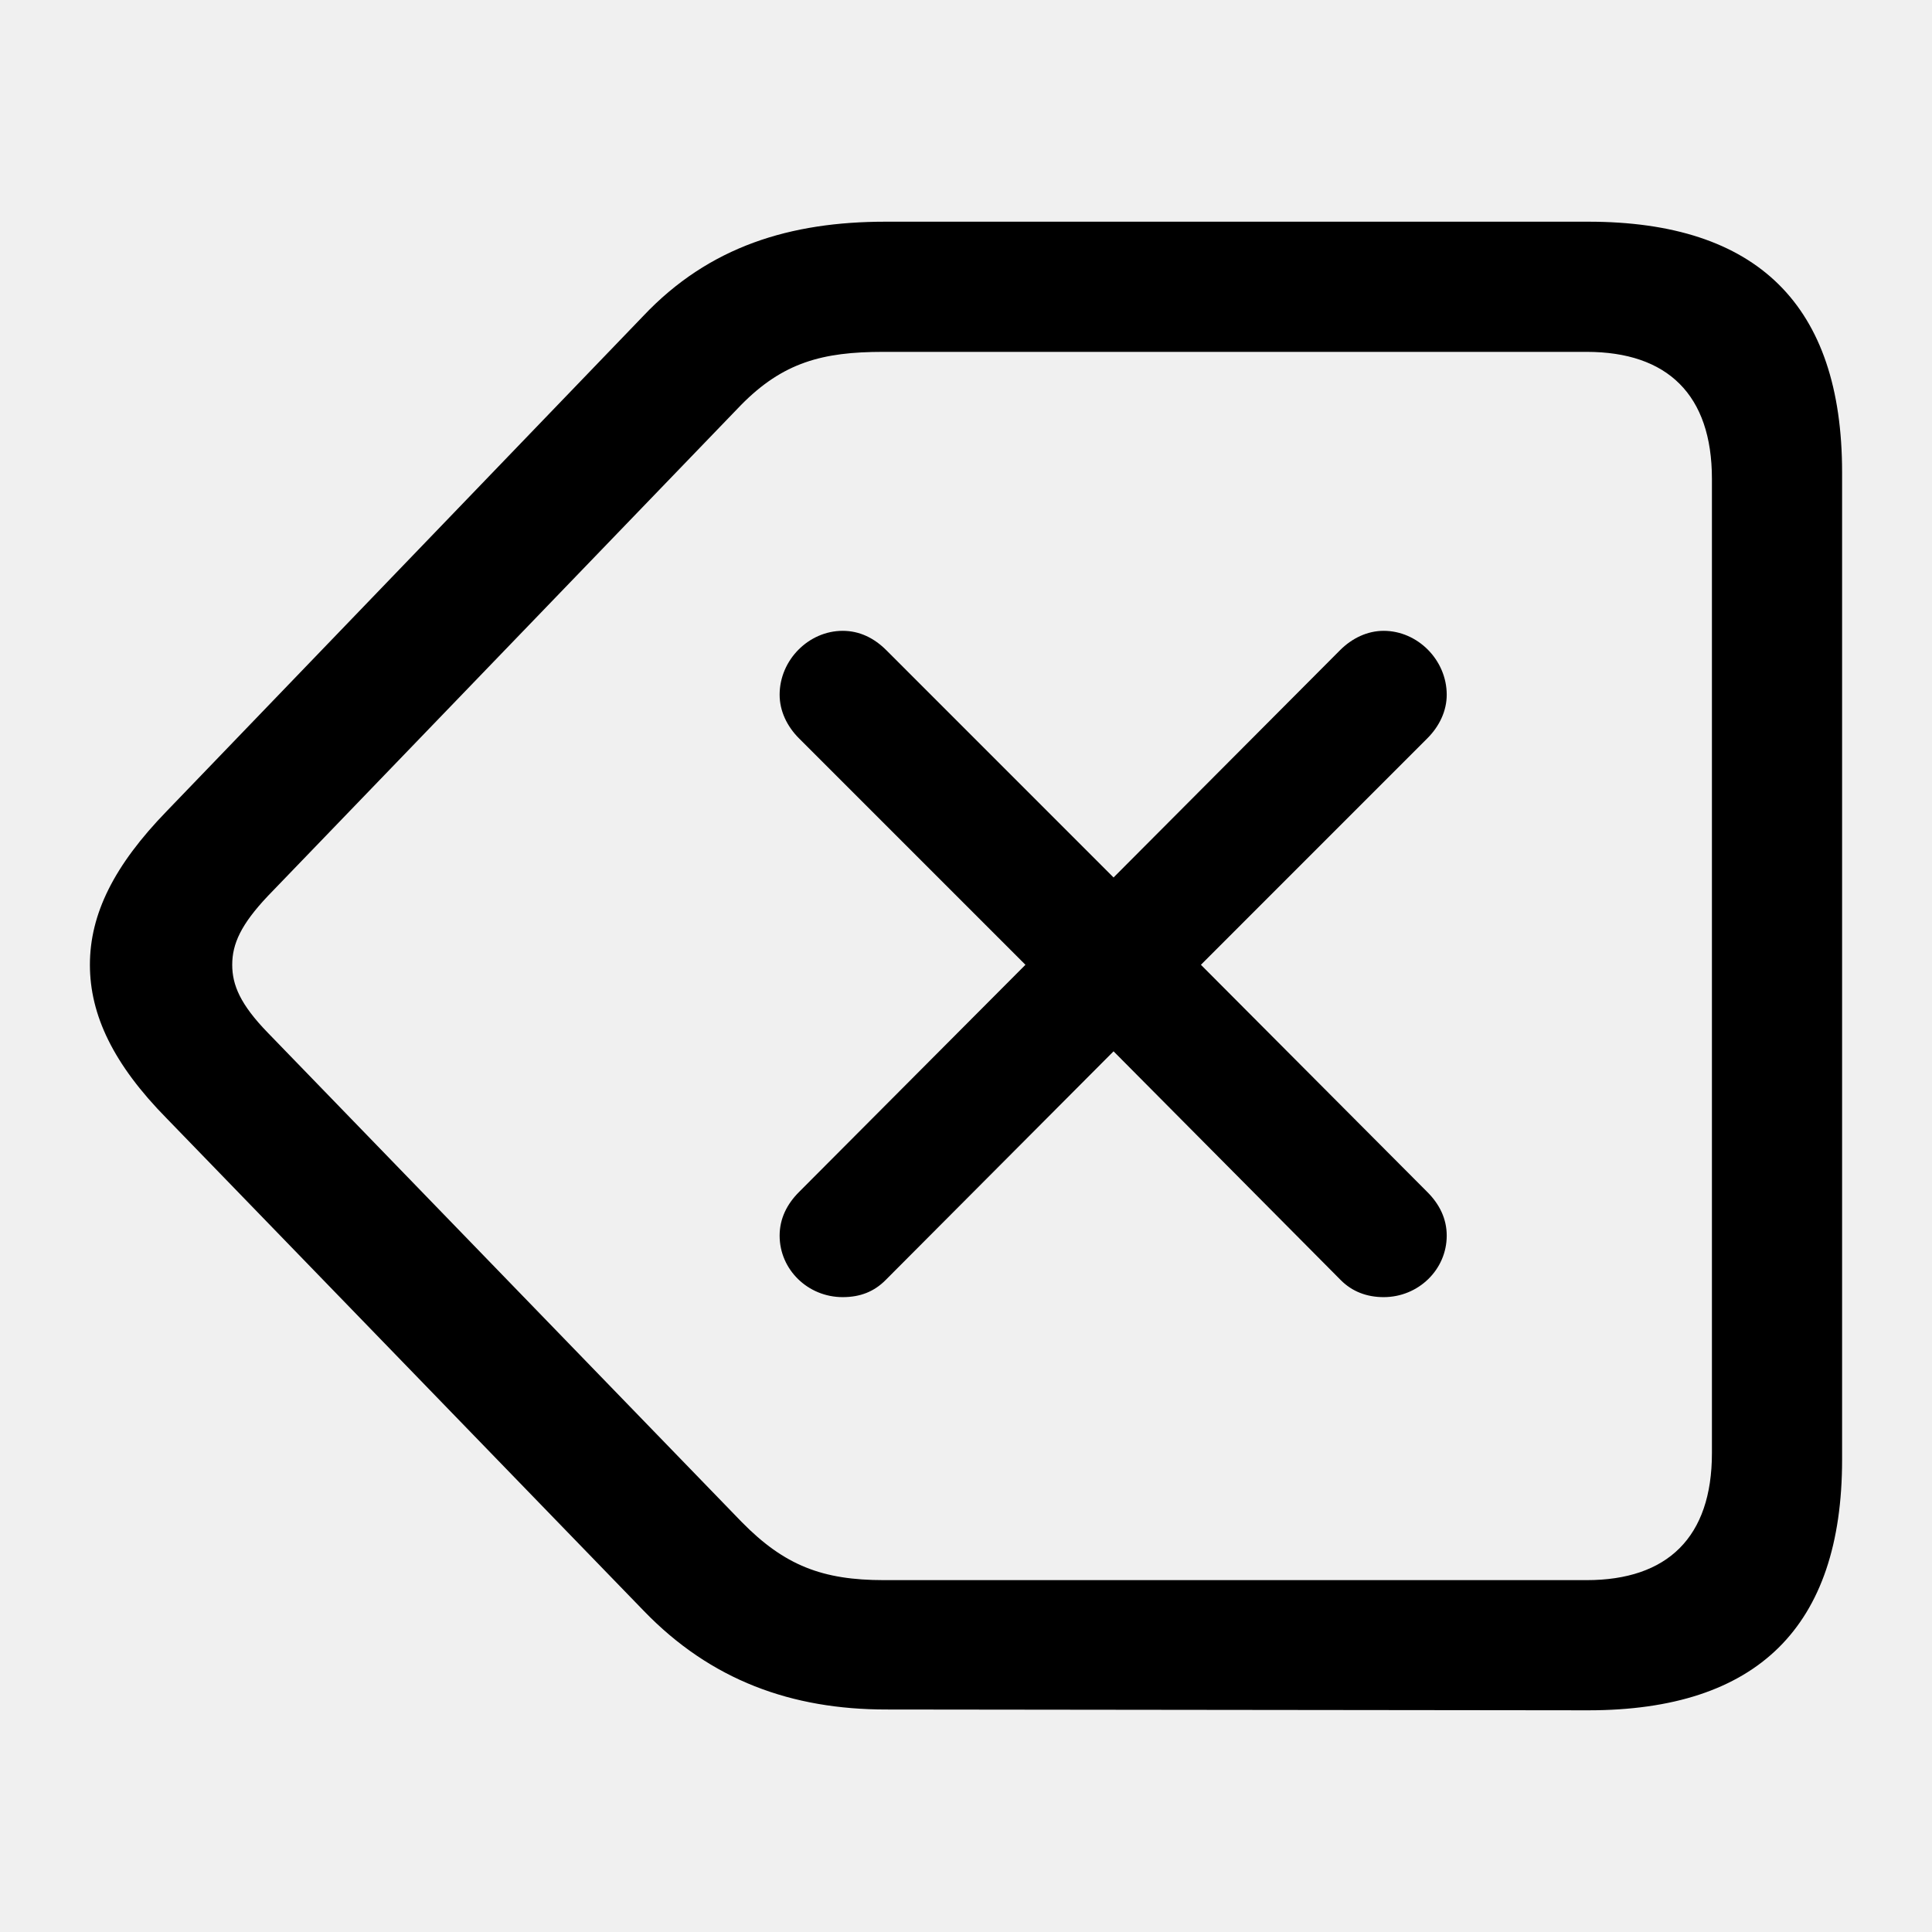
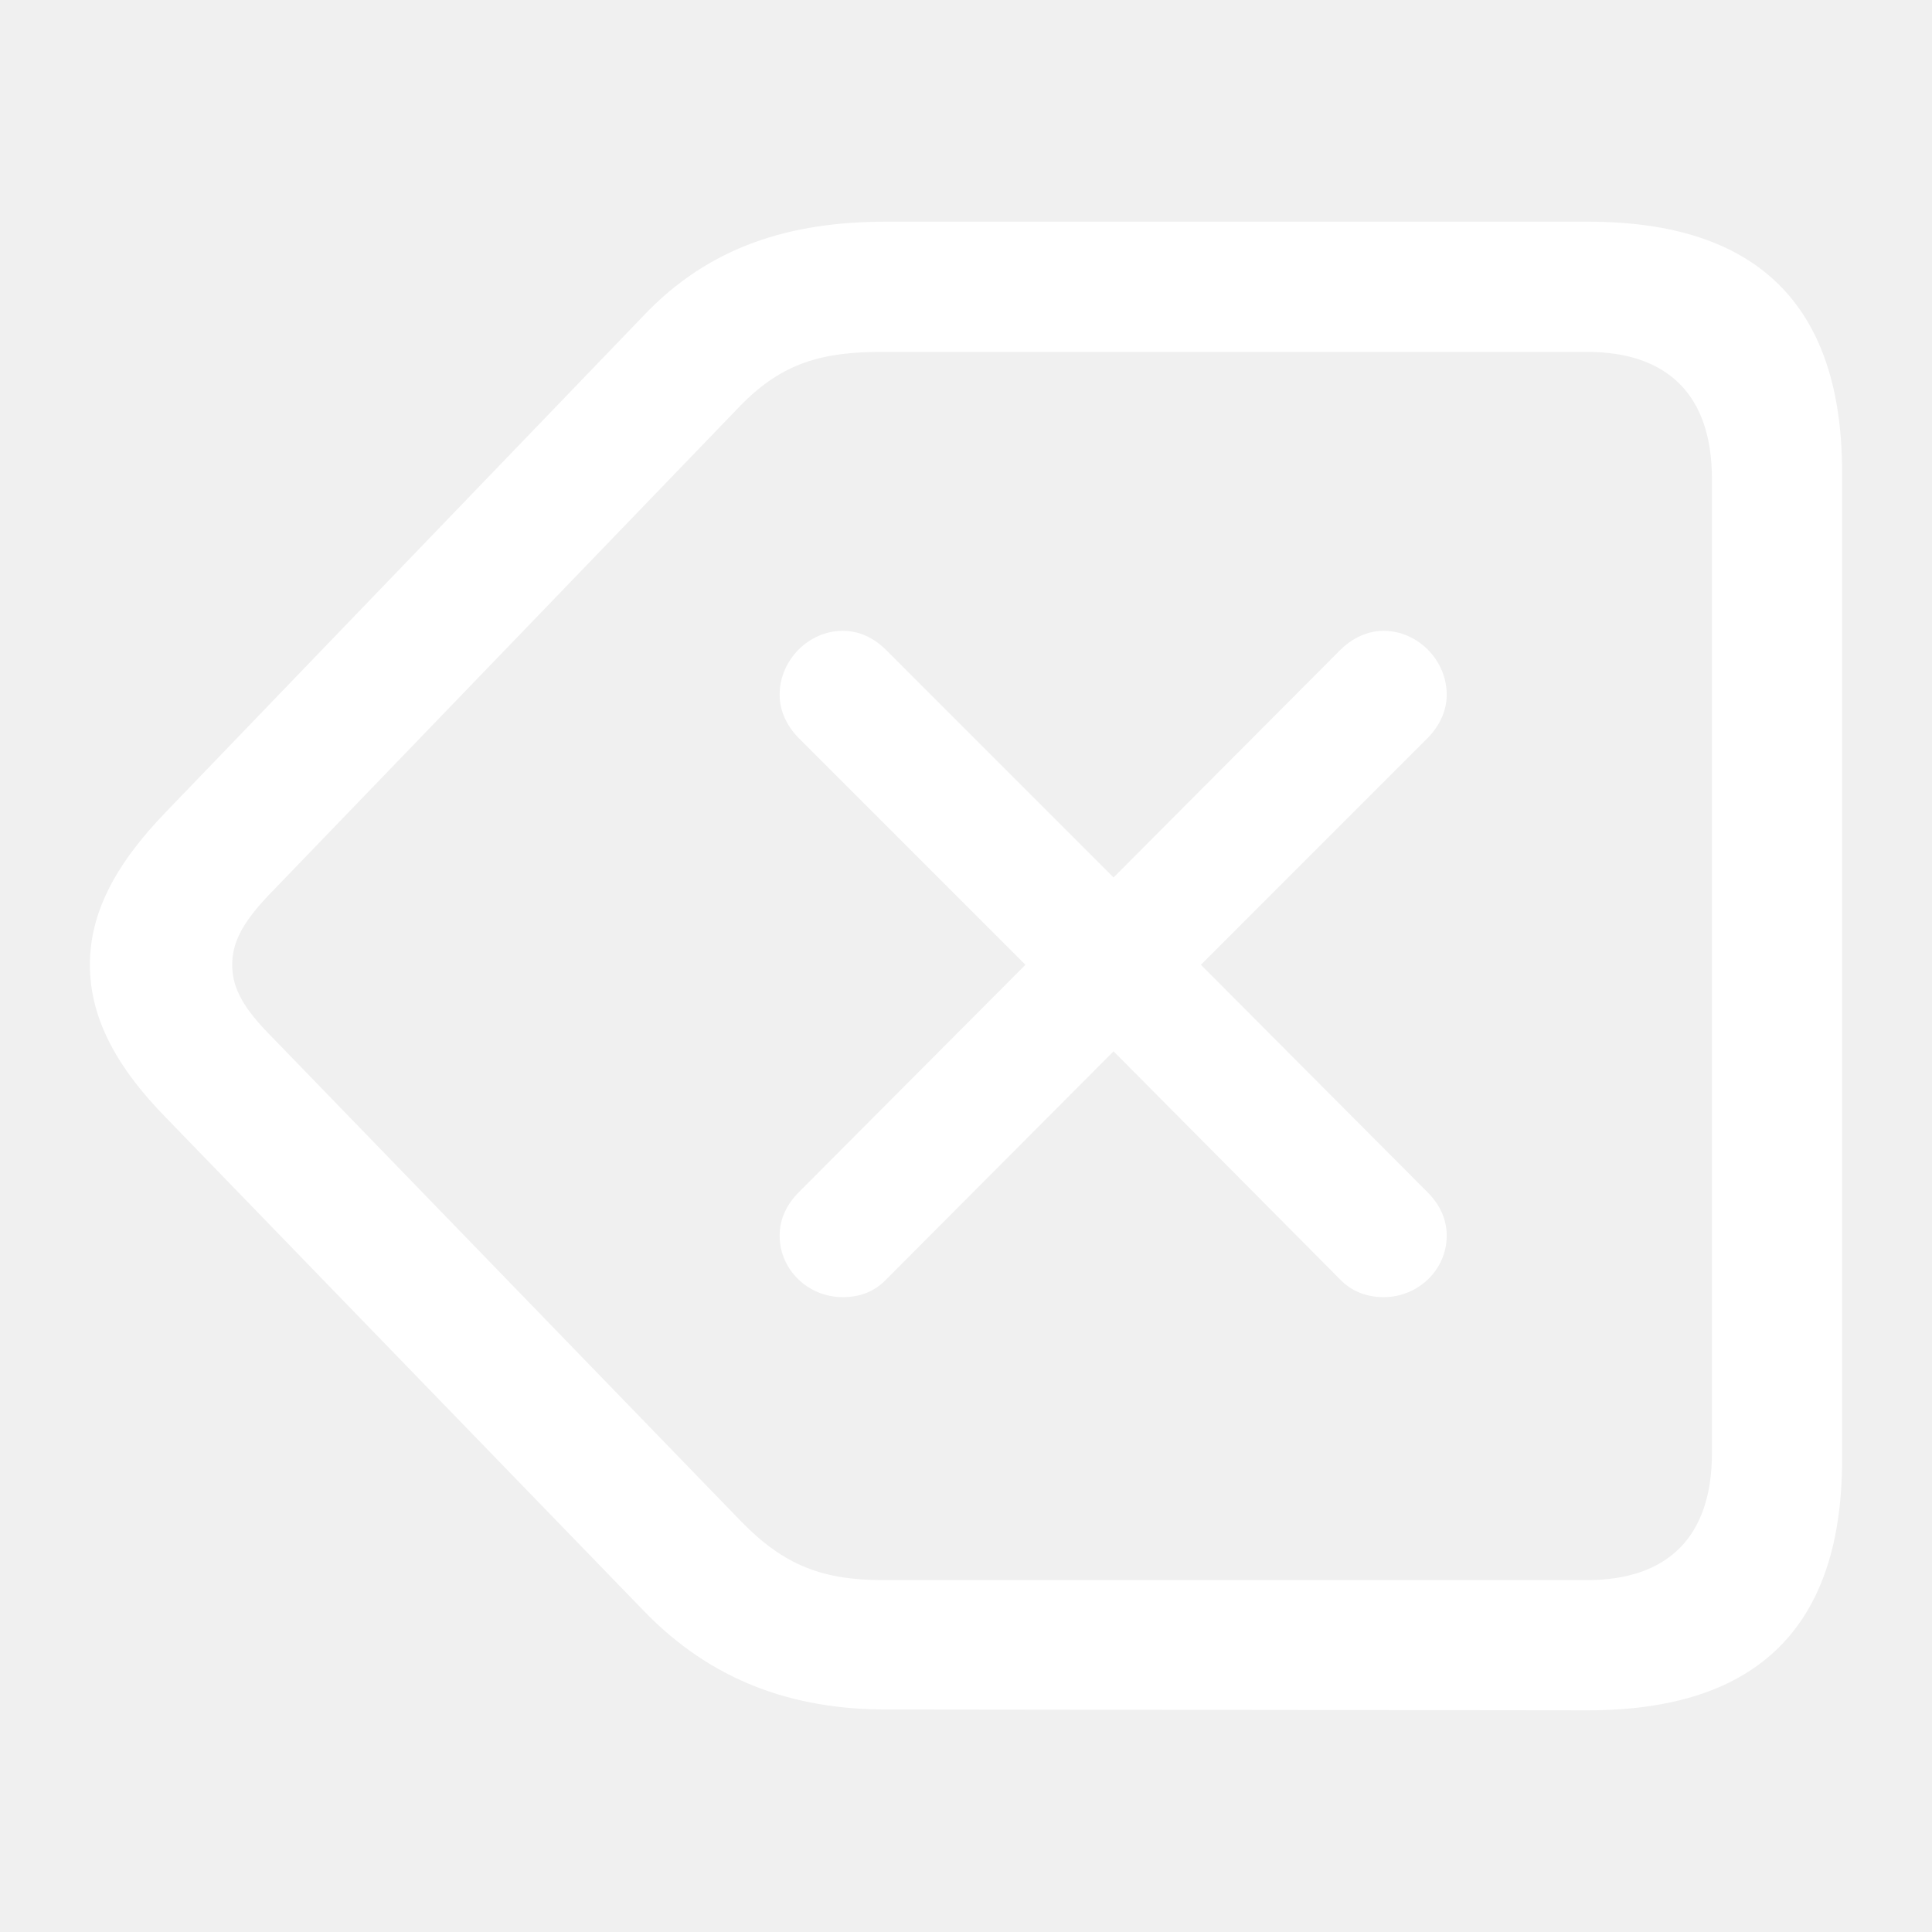
- <svg xmlns="http://www.w3.org/2000/svg" fill="#000000" width="800px" height="800px" viewBox="0 0 56 56">
+ <svg xmlns="http://www.w3.org/2000/svg" fill="#fff" width="800px" height="800px" viewBox="0 0 56 56">
  <path d="M 46.035 49.574 C 50.934 49.574 53.394 47.16 53.394 42.309 L 53.394 13.691 C 53.394 8.84 50.934 6.426 46.035 6.426 L 25.668 6.426 C 22.926 6.426 20.559 7.129 18.637 9.168 L 4.832 23.512 C 3.309 25.082 2.606 26.488 2.606 27.965 C 2.606 29.418 3.285 30.848 4.832 32.418 L 18.66 46.691 C 20.606 48.707 22.949 49.551 25.692 49.551 Z M 45.989 45.801 L 25.621 45.801 C 23.84 45.801 22.738 45.379 21.496 44.113 L 7.762 29.934 C 6.965 29.113 6.731 28.551 6.731 27.965 C 6.731 27.355 6.988 26.793 7.762 25.973 L 21.473 11.746 C 22.692 10.504 23.84 10.199 25.598 10.199 L 45.989 10.199 C 48.332 10.199 49.621 11.441 49.621 13.879 L 49.621 42.121 C 49.621 44.559 48.332 45.801 45.989 45.801 Z M 40.106 37.598 C 41.113 37.598 41.934 36.801 41.934 35.816 C 41.934 35.324 41.723 34.902 41.371 34.551 L 34.809 27.965 L 41.371 21.402 C 41.723 21.051 41.934 20.605 41.934 20.137 C 41.934 19.129 41.09 18.285 40.106 18.285 C 39.637 18.285 39.191 18.496 38.84 18.848 L 32.277 25.434 L 25.692 18.848 C 25.34 18.496 24.918 18.285 24.426 18.285 C 23.442 18.285 22.598 19.129 22.598 20.137 C 22.598 20.605 22.809 21.051 23.16 21.402 L 29.723 27.965 L 23.16 34.551 C 22.809 34.902 22.598 35.324 22.598 35.816 C 22.598 36.801 23.418 37.598 24.426 37.598 C 24.942 37.598 25.34 37.434 25.668 37.105 L 32.277 30.473 L 38.863 37.105 C 39.191 37.434 39.613 37.598 40.106 37.598 Z" />
</svg>
